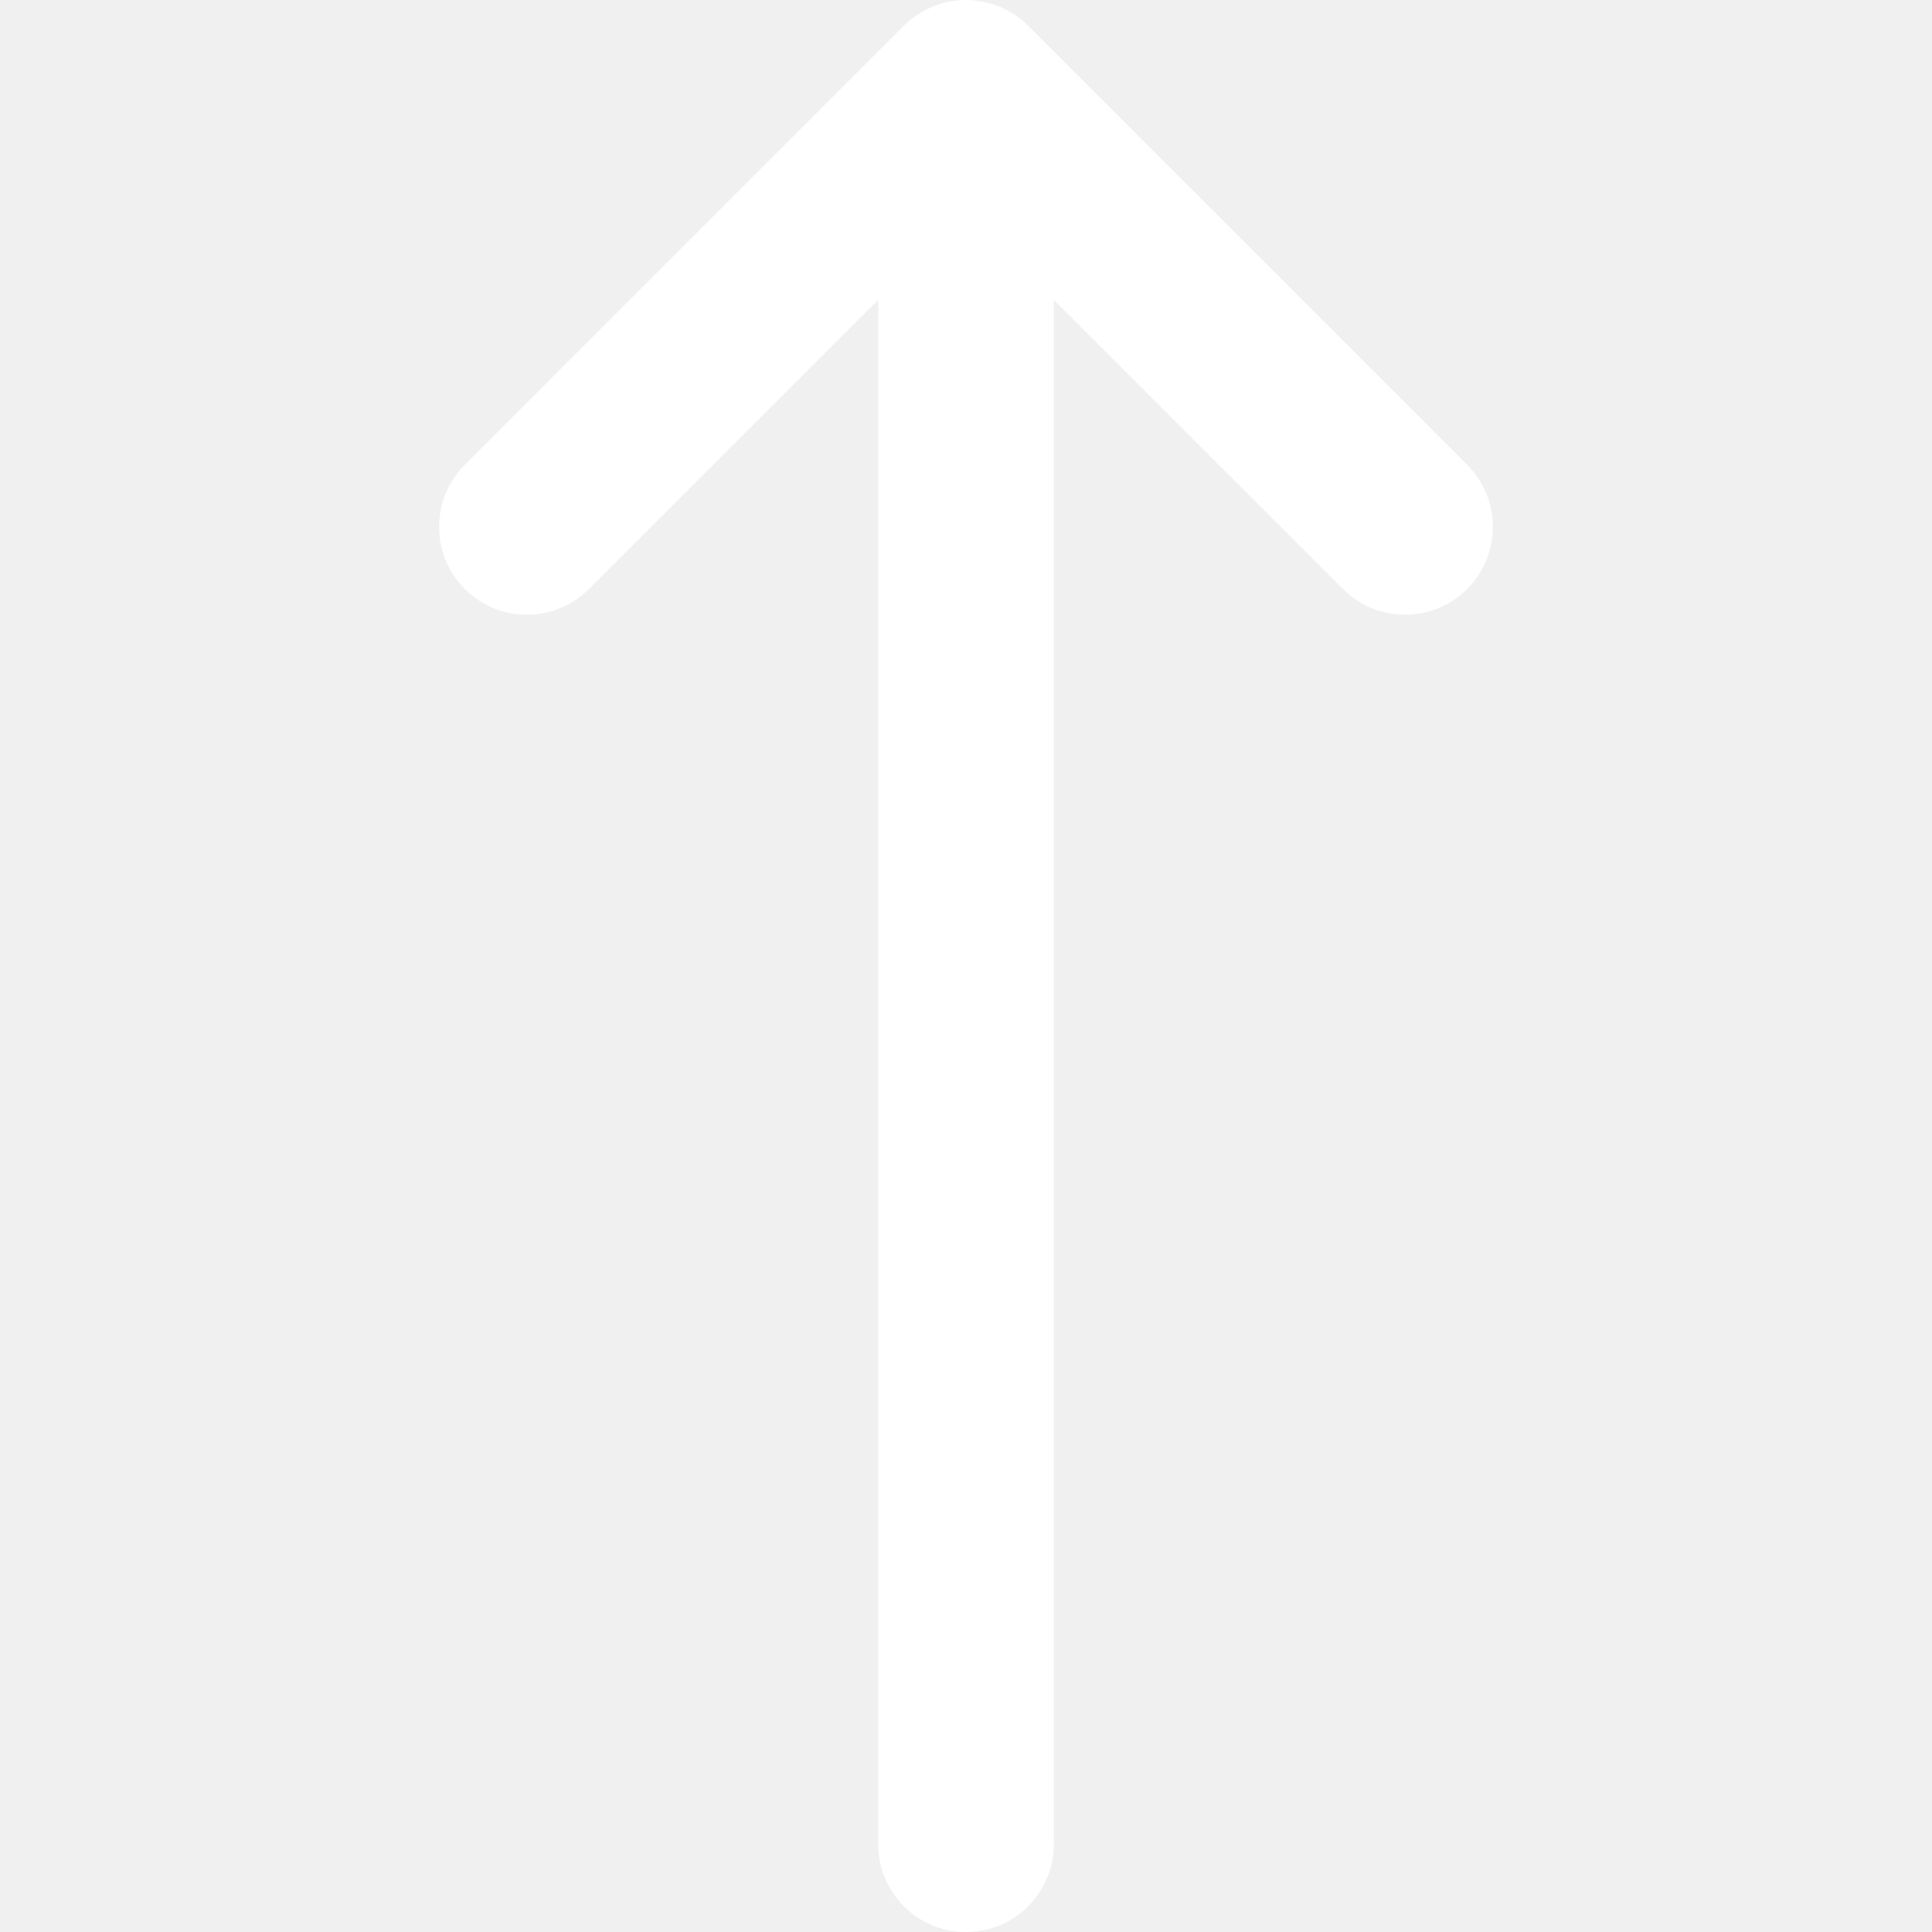
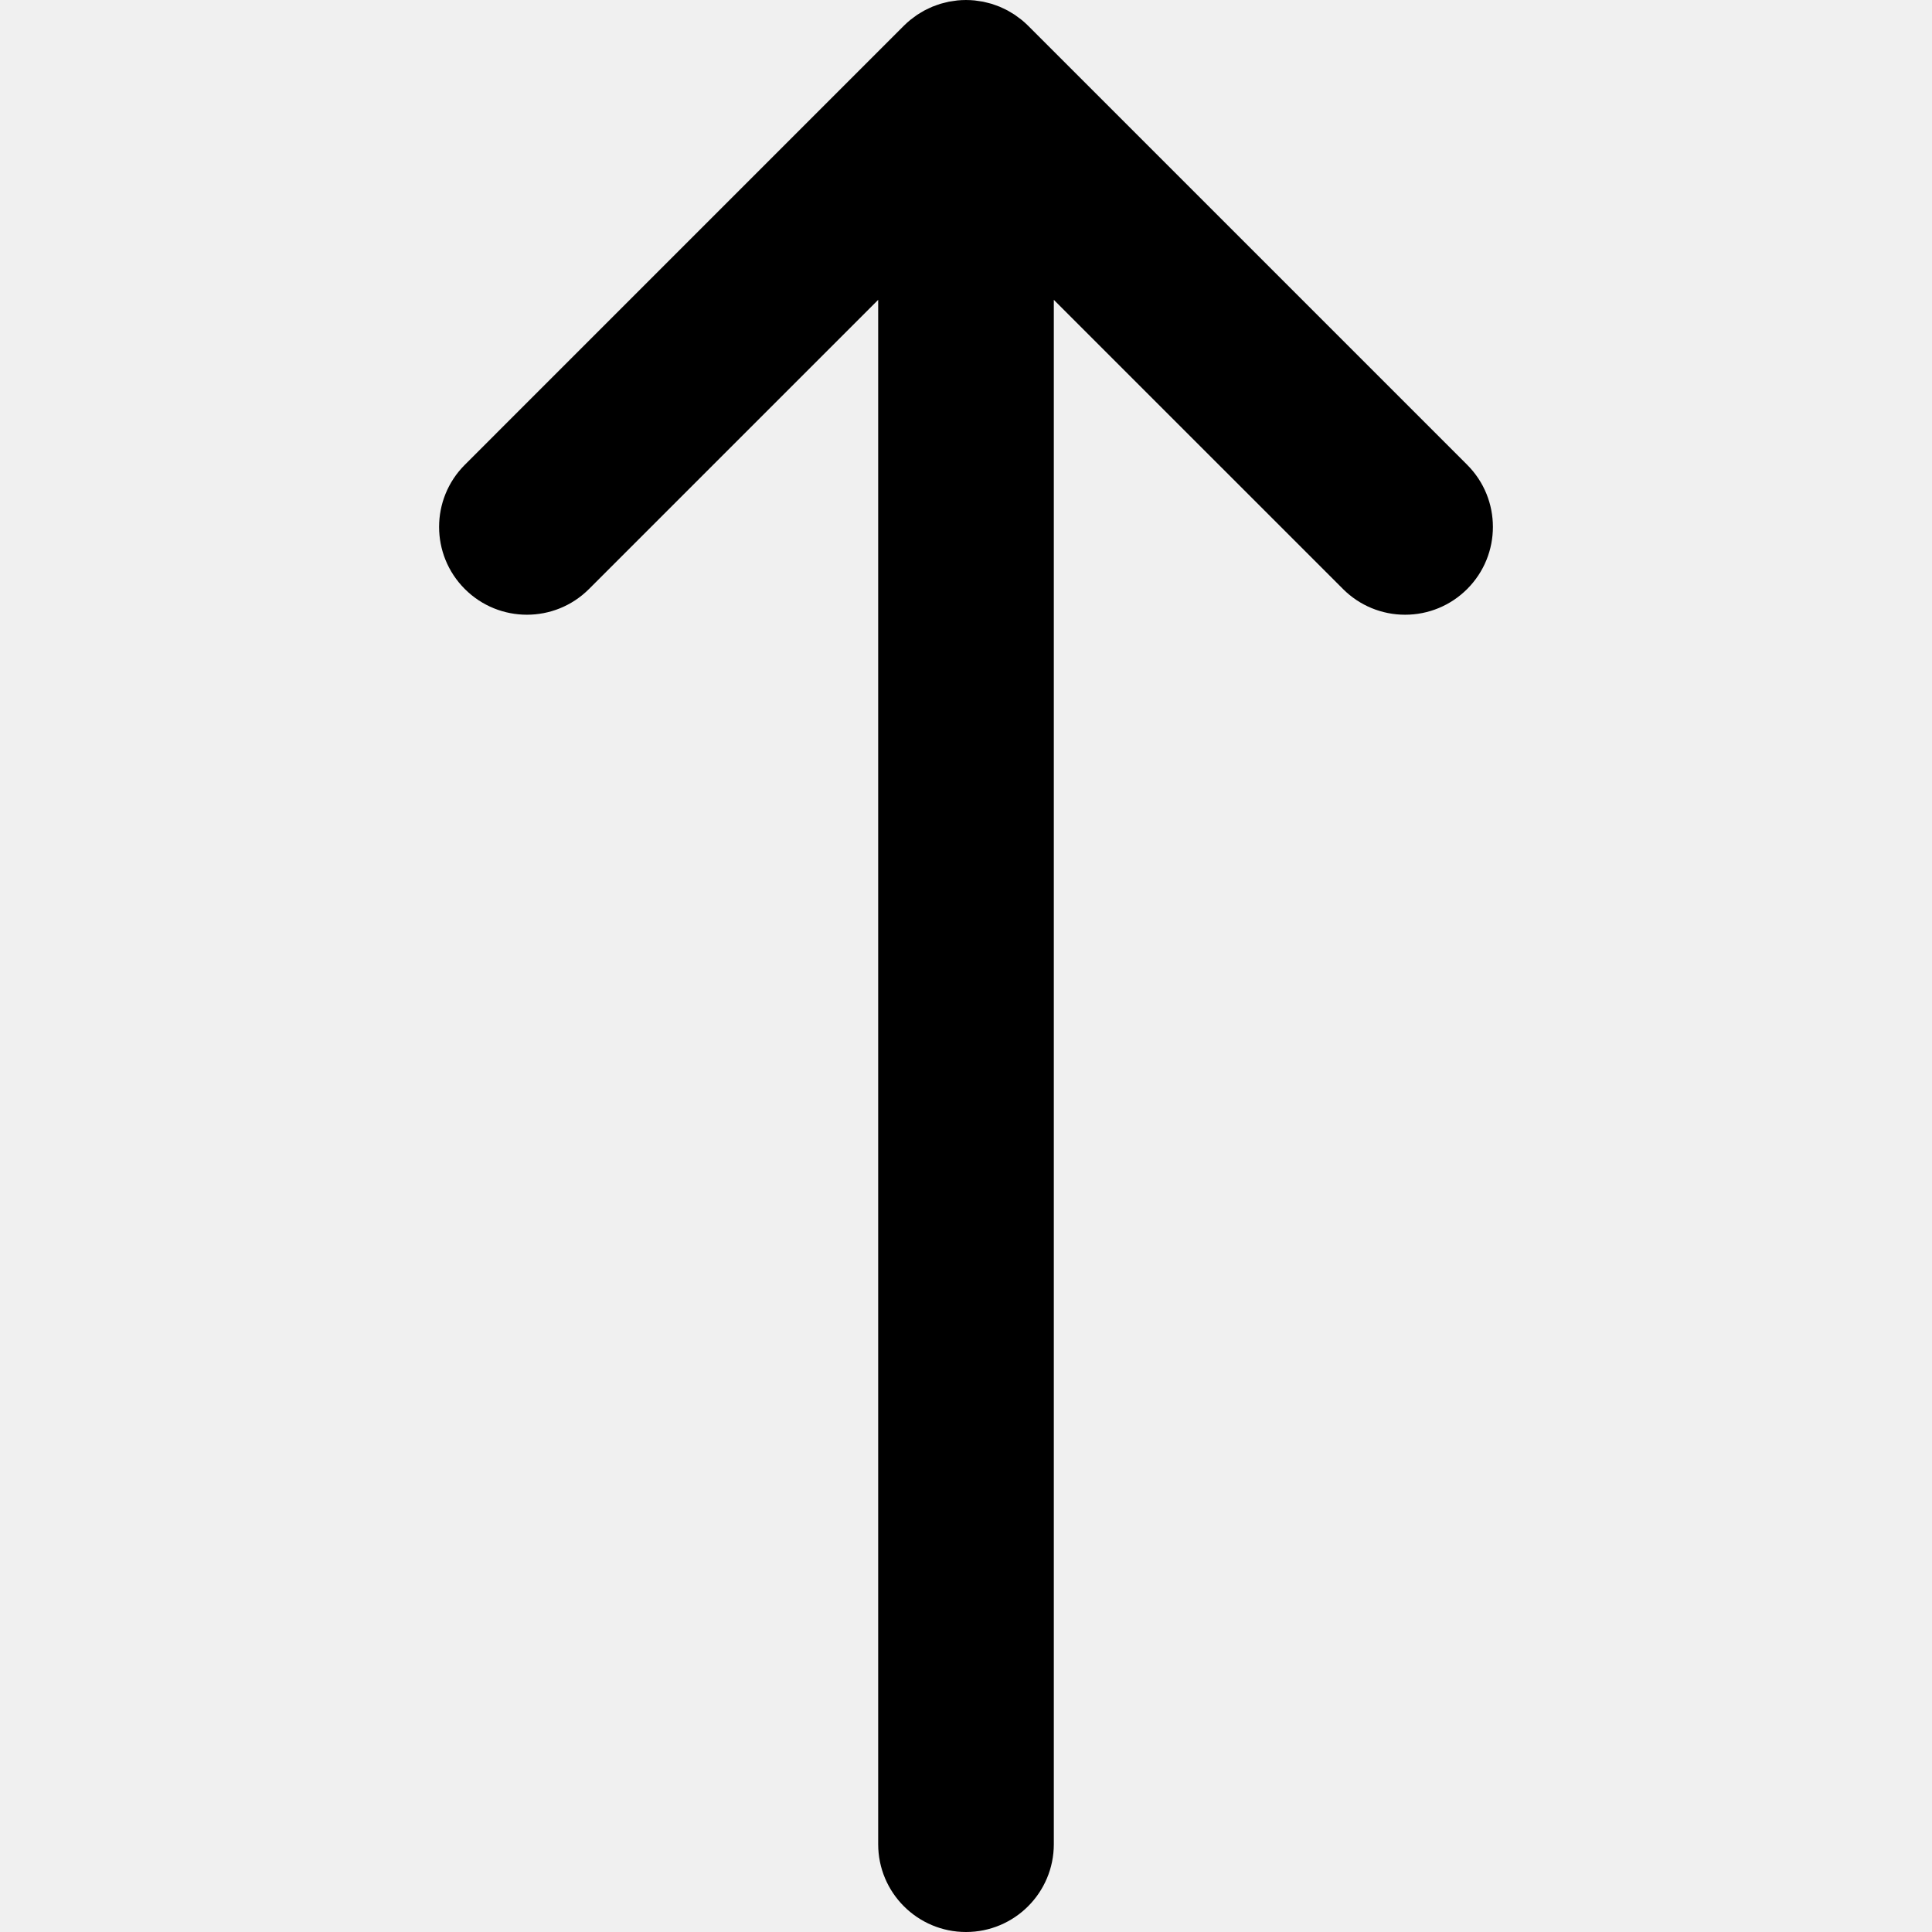
<svg xmlns="http://www.w3.org/2000/svg" height="800" width="800" viewBox="0 0 512 512" fill="#fffff">
-   <path d="M156.092 156.092l76.636-76.634v409.27C232.727 501.58 243.147 512 256 512c12.853 0 23.273-10.42 23.273-23.273V79.458l76.636 76.634a23.188 23.188 0 0016.455 6.817 23.186 23.186 0 0016.455-6.817c9.089-9.089 9.089-23.824 0-32.912L272.46 6.82a23.46 23.46 0 00-1.713-1.547c-.261-.216-.538-.402-.807-.604-.34-.254-.67-.515-1.021-.751-.327-.219-.667-.408-1.001-.608-.316-.189-.625-.388-.953-.562-.343-.183-.694-.338-1.046-.504-.338-.16-.67-.329-1.016-.472-.341-.141-.689-.256-1.035-.379-.369-.133-.737-.276-1.116-.389-.346-.104-.694-.18-1.043-.268-.388-.098-.771-.206-1.167-.285-.399-.079-.802-.126-1.202-.183-.349-.051-.694-.116-1.049-.152a23.262 23.262 0 00-2.225-.112C256.045.003 256.025 0 256 0s-.045.003-.07.003c-.743.002-1.485.039-2.225.112-.354.036-.7.101-1.049.152-.402.057-.805.104-1.202.183-.396.078-.779.186-1.167.285-.349.088-.697.163-1.043.268-.379.115-.745.256-1.116.389-.346.124-.694.237-1.035.379-.348.143-.68.312-1.016.472-.352.164-.703.321-1.046.504-.327.174-.636.372-.953.562-.335.2-.675.389-1.001.608-.352.236-.681.496-1.021.751-.268.202-.546.388-.807.604a23.929 23.929 0 00-1.713 1.547L123.181 123.181c-9.089 9.089-9.089 23.824 0 32.912 9.087 9.087 23.824 9.087 32.911-.001z" fill="#fff" />
+   <path d="M156.092 156.092l76.636-76.634v409.27C232.727 501.58 243.147 512 256 512c12.853 0 23.273-10.42 23.273-23.273V79.458l76.636 76.634a23.188 23.188 0 0016.455 6.817 23.186 23.186 0 0016.455-6.817c9.089-9.089 9.089-23.824 0-32.912L272.46 6.82a23.46 23.46 0 00-1.713-1.547c-.261-.216-.538-.402-.807-.604-.34-.254-.67-.515-1.021-.751-.327-.219-.667-.408-1.001-.608-.316-.189-.625-.388-.953-.562-.343-.183-.694-.338-1.046-.504-.338-.16-.67-.329-1.016-.472-.341-.141-.689-.256-1.035-.379-.369-.133-.737-.276-1.116-.389-.346-.104-.694-.18-1.043-.268-.388-.098-.771-.206-1.167-.285-.399-.079-.802-.126-1.202-.183-.349-.051-.694-.116-1.049-.152a23.262 23.262 0 00-2.225-.112C256.045.003 256.025 0 256 0s-.045.003-.07.003c-.743.002-1.485.039-2.225.112-.354.036-.7.101-1.049.152-.402.057-.805.104-1.202.183-.396.078-.779.186-1.167.285-.349.088-.697.163-1.043.268-.379.115-.745.256-1.116.389-.346.124-.694.237-1.035.379-.348.143-.68.312-1.016.472-.352.164-.703.321-1.046.504-.327.174-.636.372-.953.562-.335.2-.675.389-1.001.608-.352.236-.681.496-1.021.751-.268.202-.546.388-.807.604a23.929 23.929 0 00-1.713 1.547L123.181 123.181c-9.089 9.089-9.089 23.824 0 32.912 9.087 9.087 23.824 9.087 32.911-.001z" fill="#000" />
</svg>
